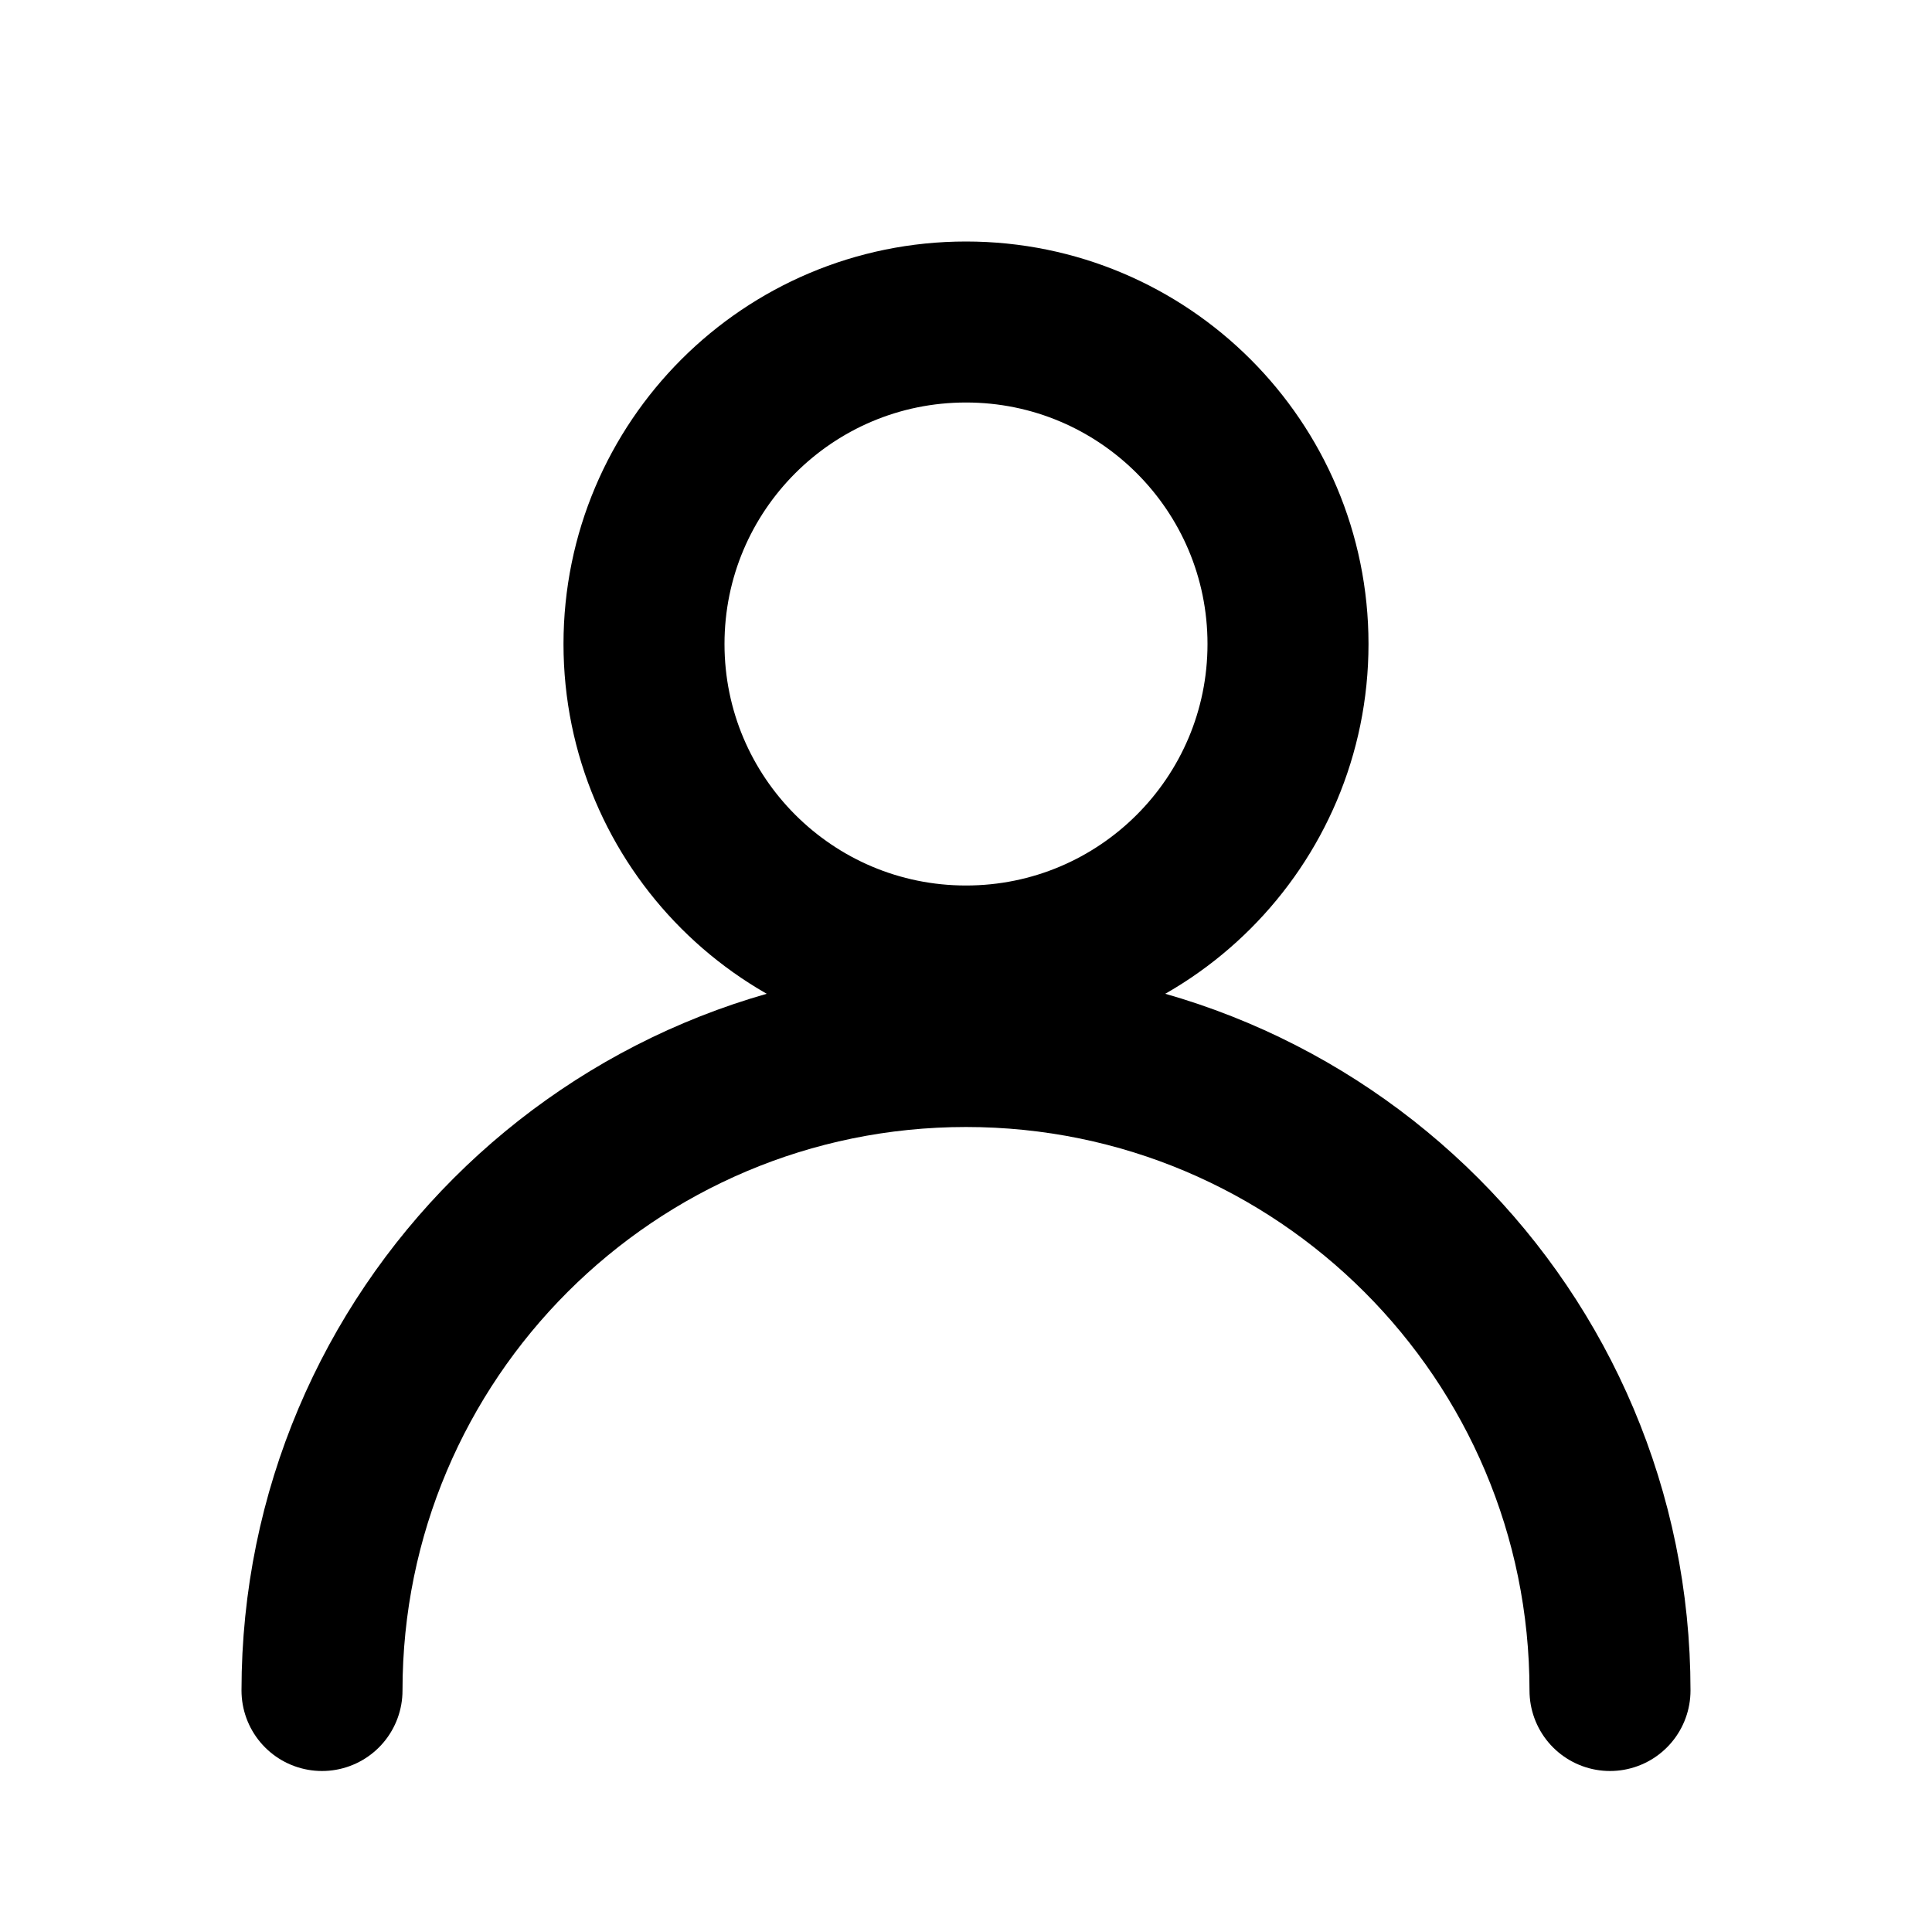
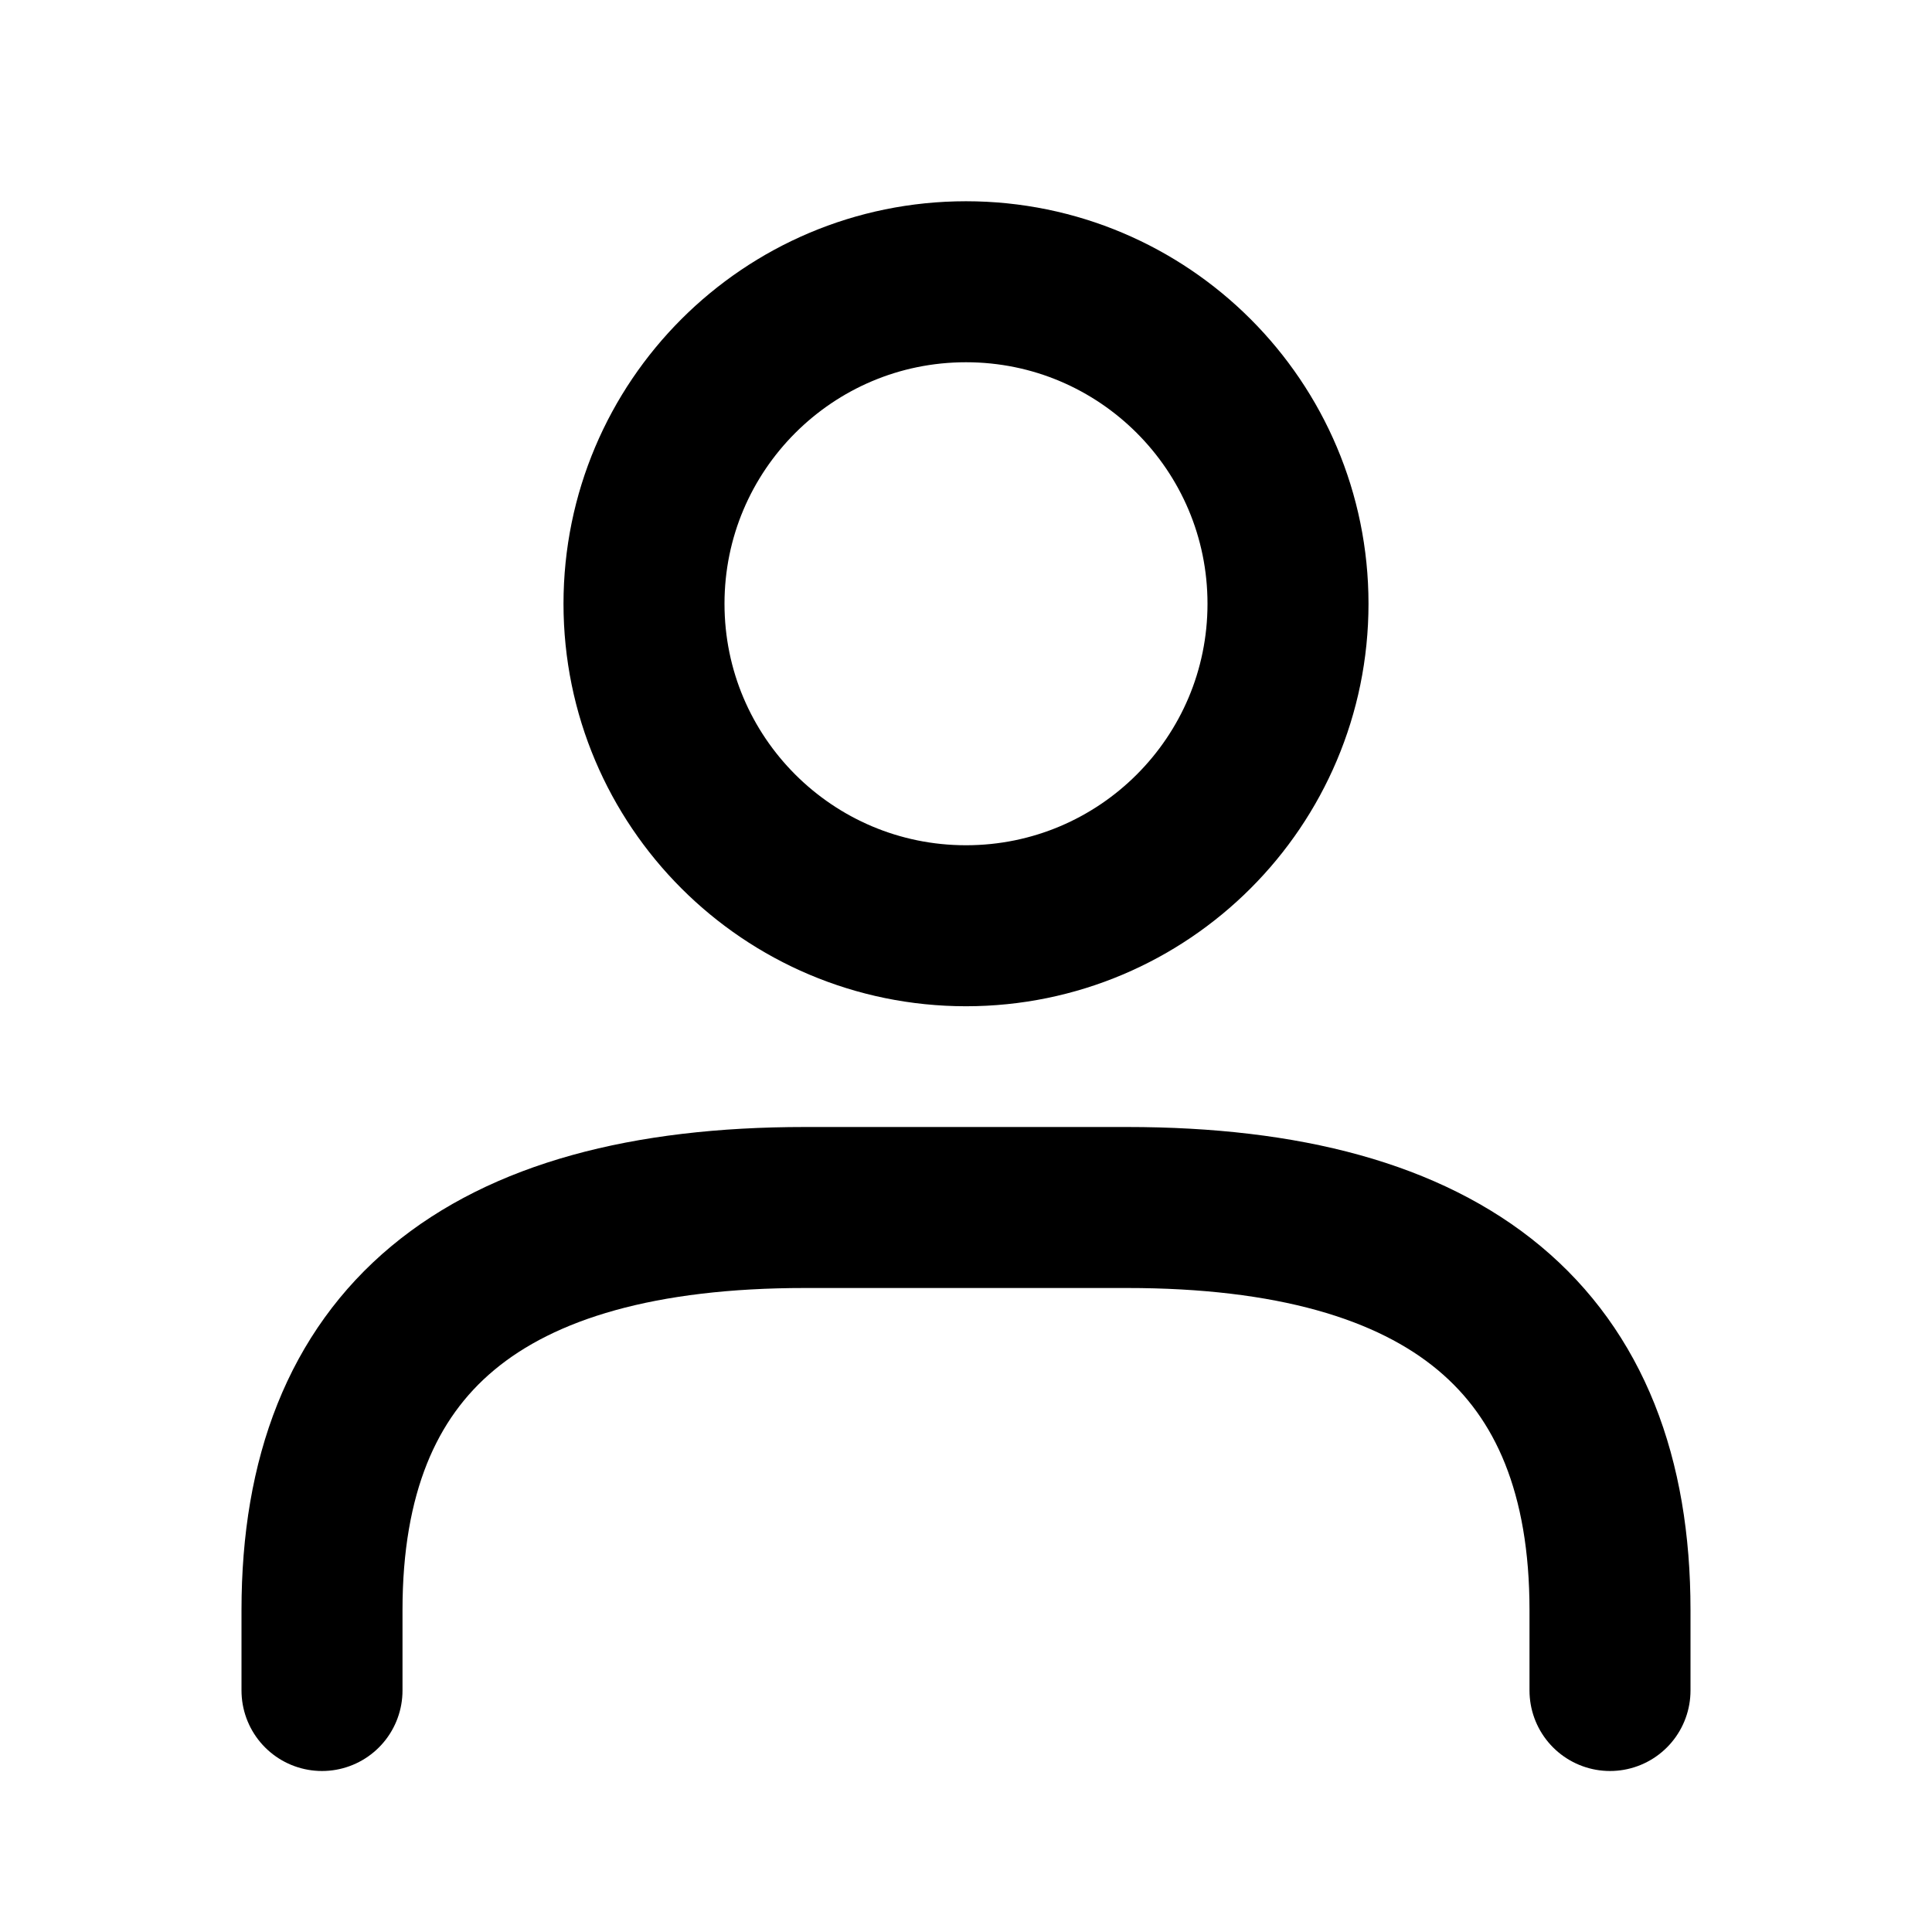
- <svg xmlns="http://www.w3.org/2000/svg" width="24" height="24" viewBox="0 0 24 24" fill="none" stroke="currentColor" stroke-width="2" stroke-linecap="round" stroke-linejoin="round">
-   <circle cx="12" cy="8" r="4" />
-   <path d="M4 21a8 8 0 0 1 16 0" />
+ <svg xmlns="http://www.w3.org/2000/svg" width="24" height="24" fill="none" stroke="currentColor" stroke-linecap="round" stroke-linejoin="round" stroke-width="2" viewBox="0 0 24 24">
+   <circle cx="12" cy="7.5" r="4" />
+   <path d="M4 21v-1q0-5 6-5h4q6 0 6 5v1" />
</svg>
